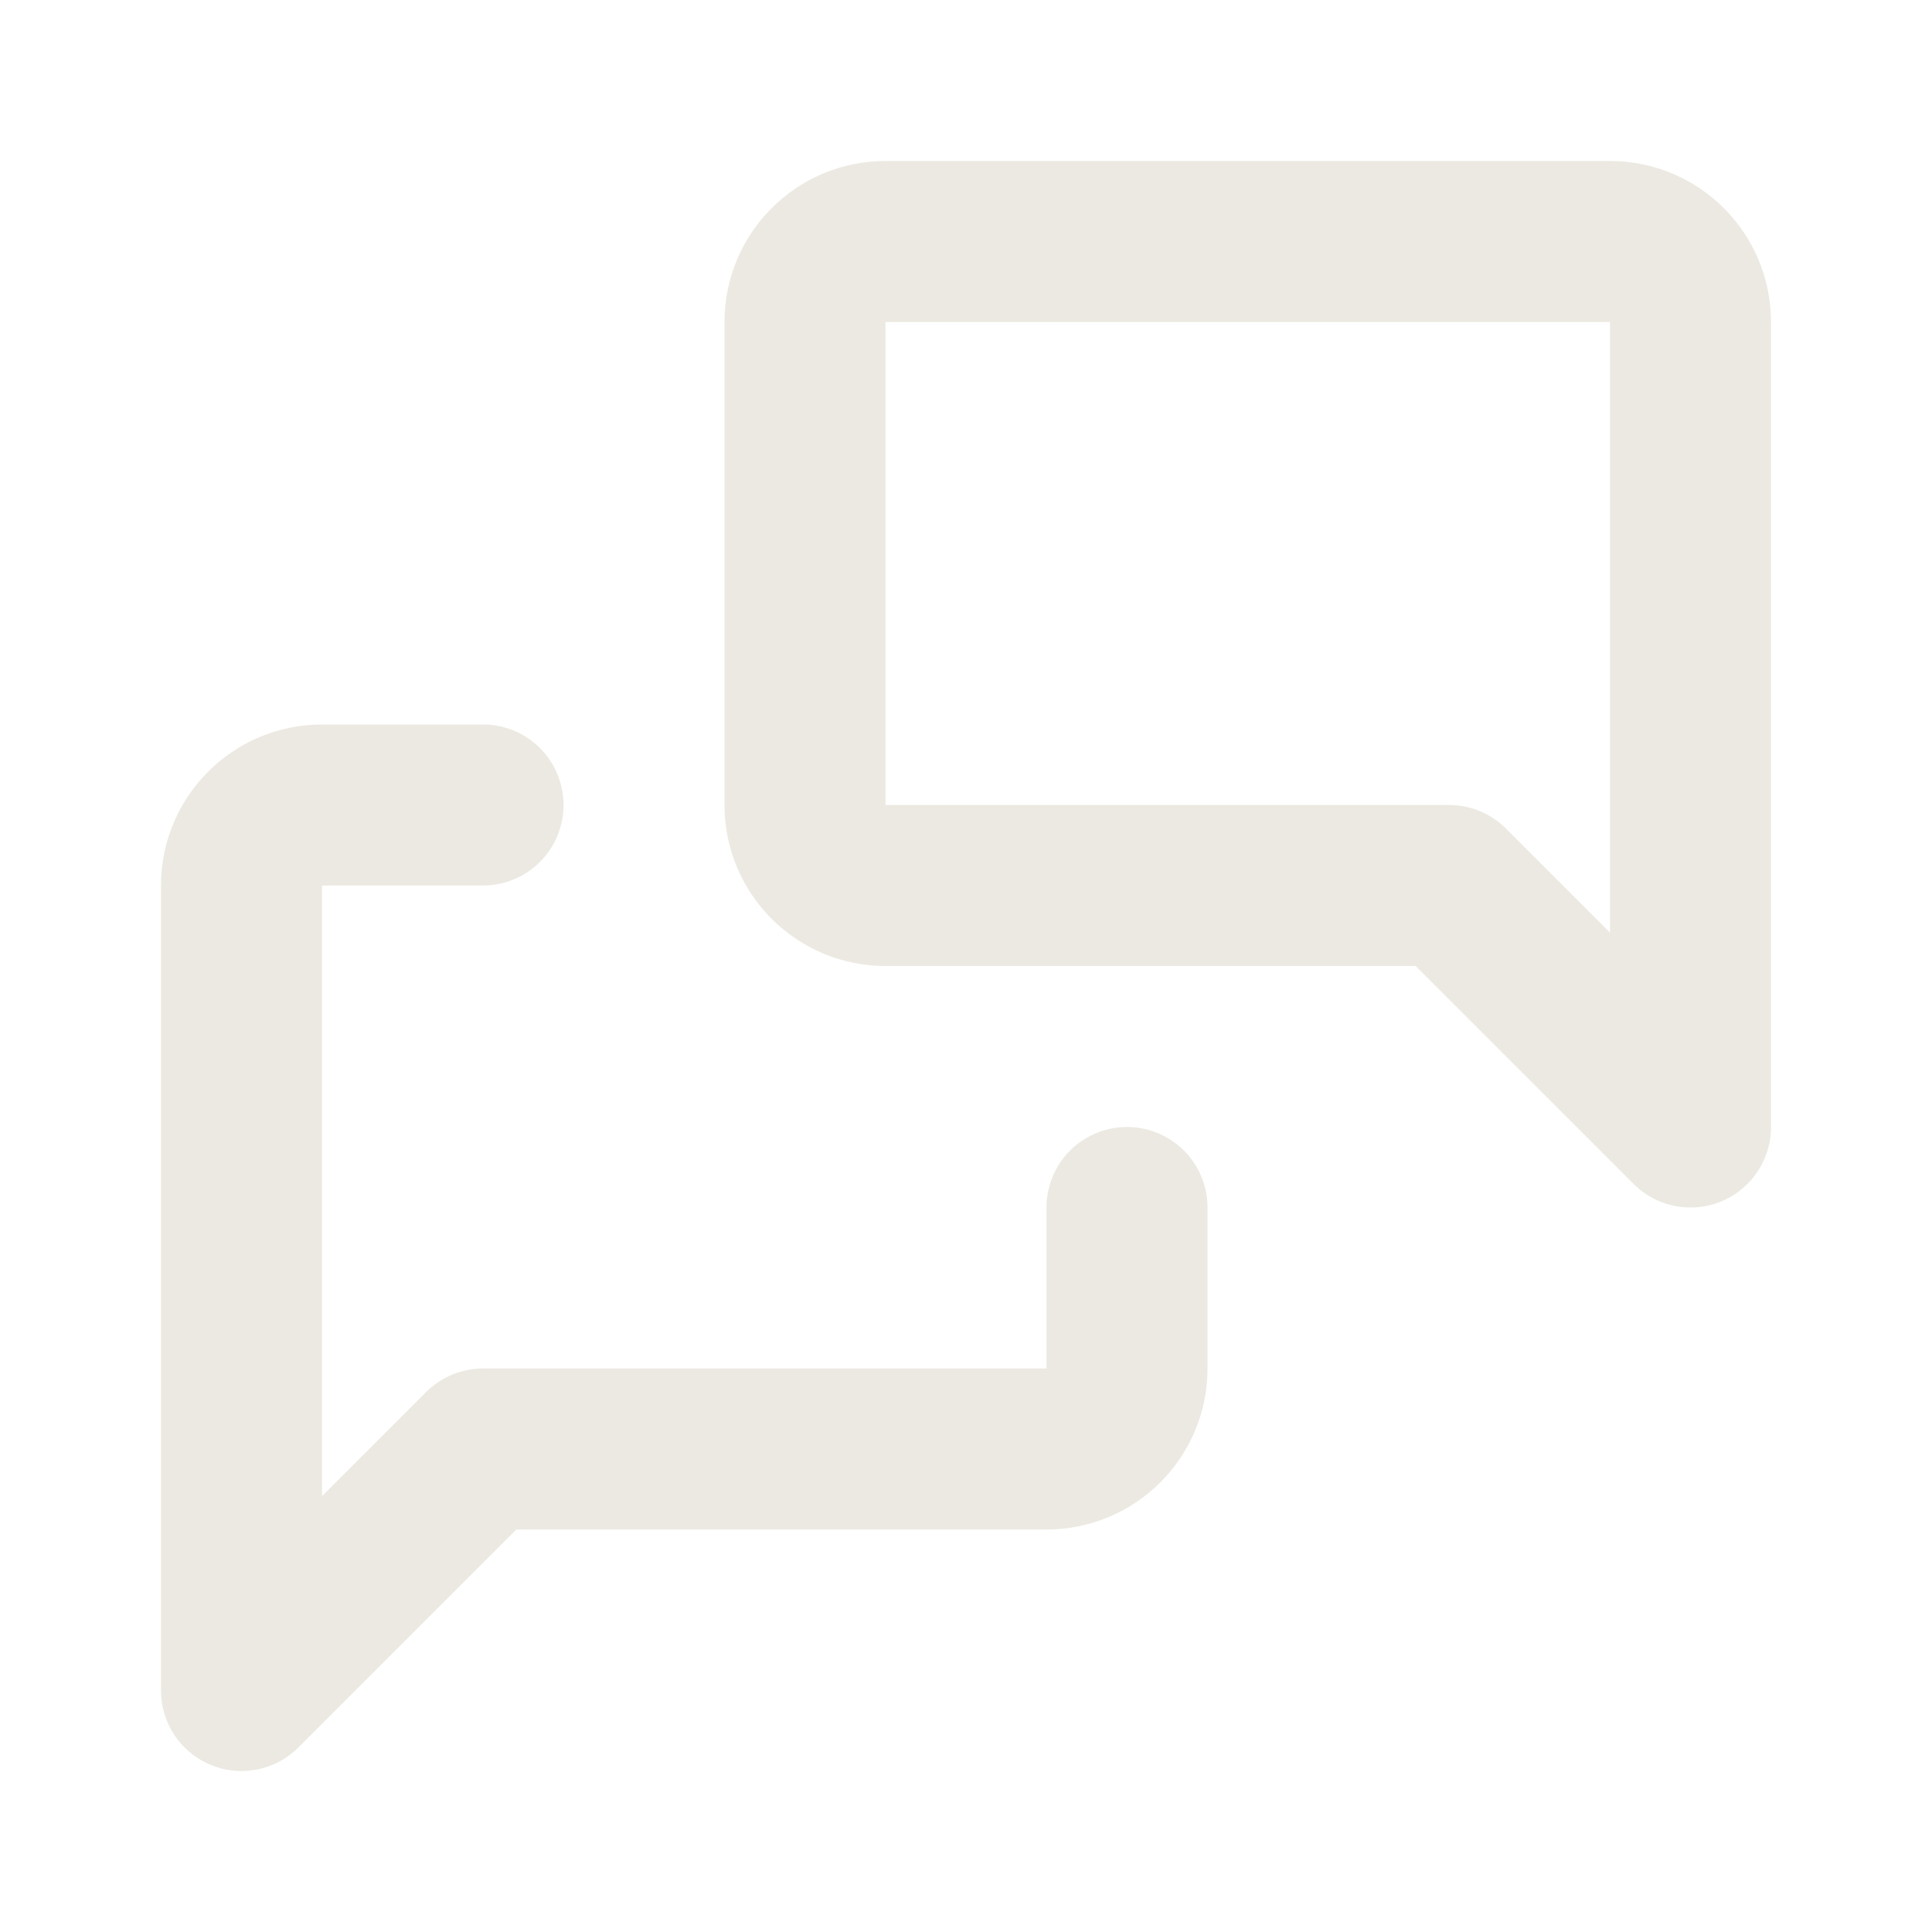
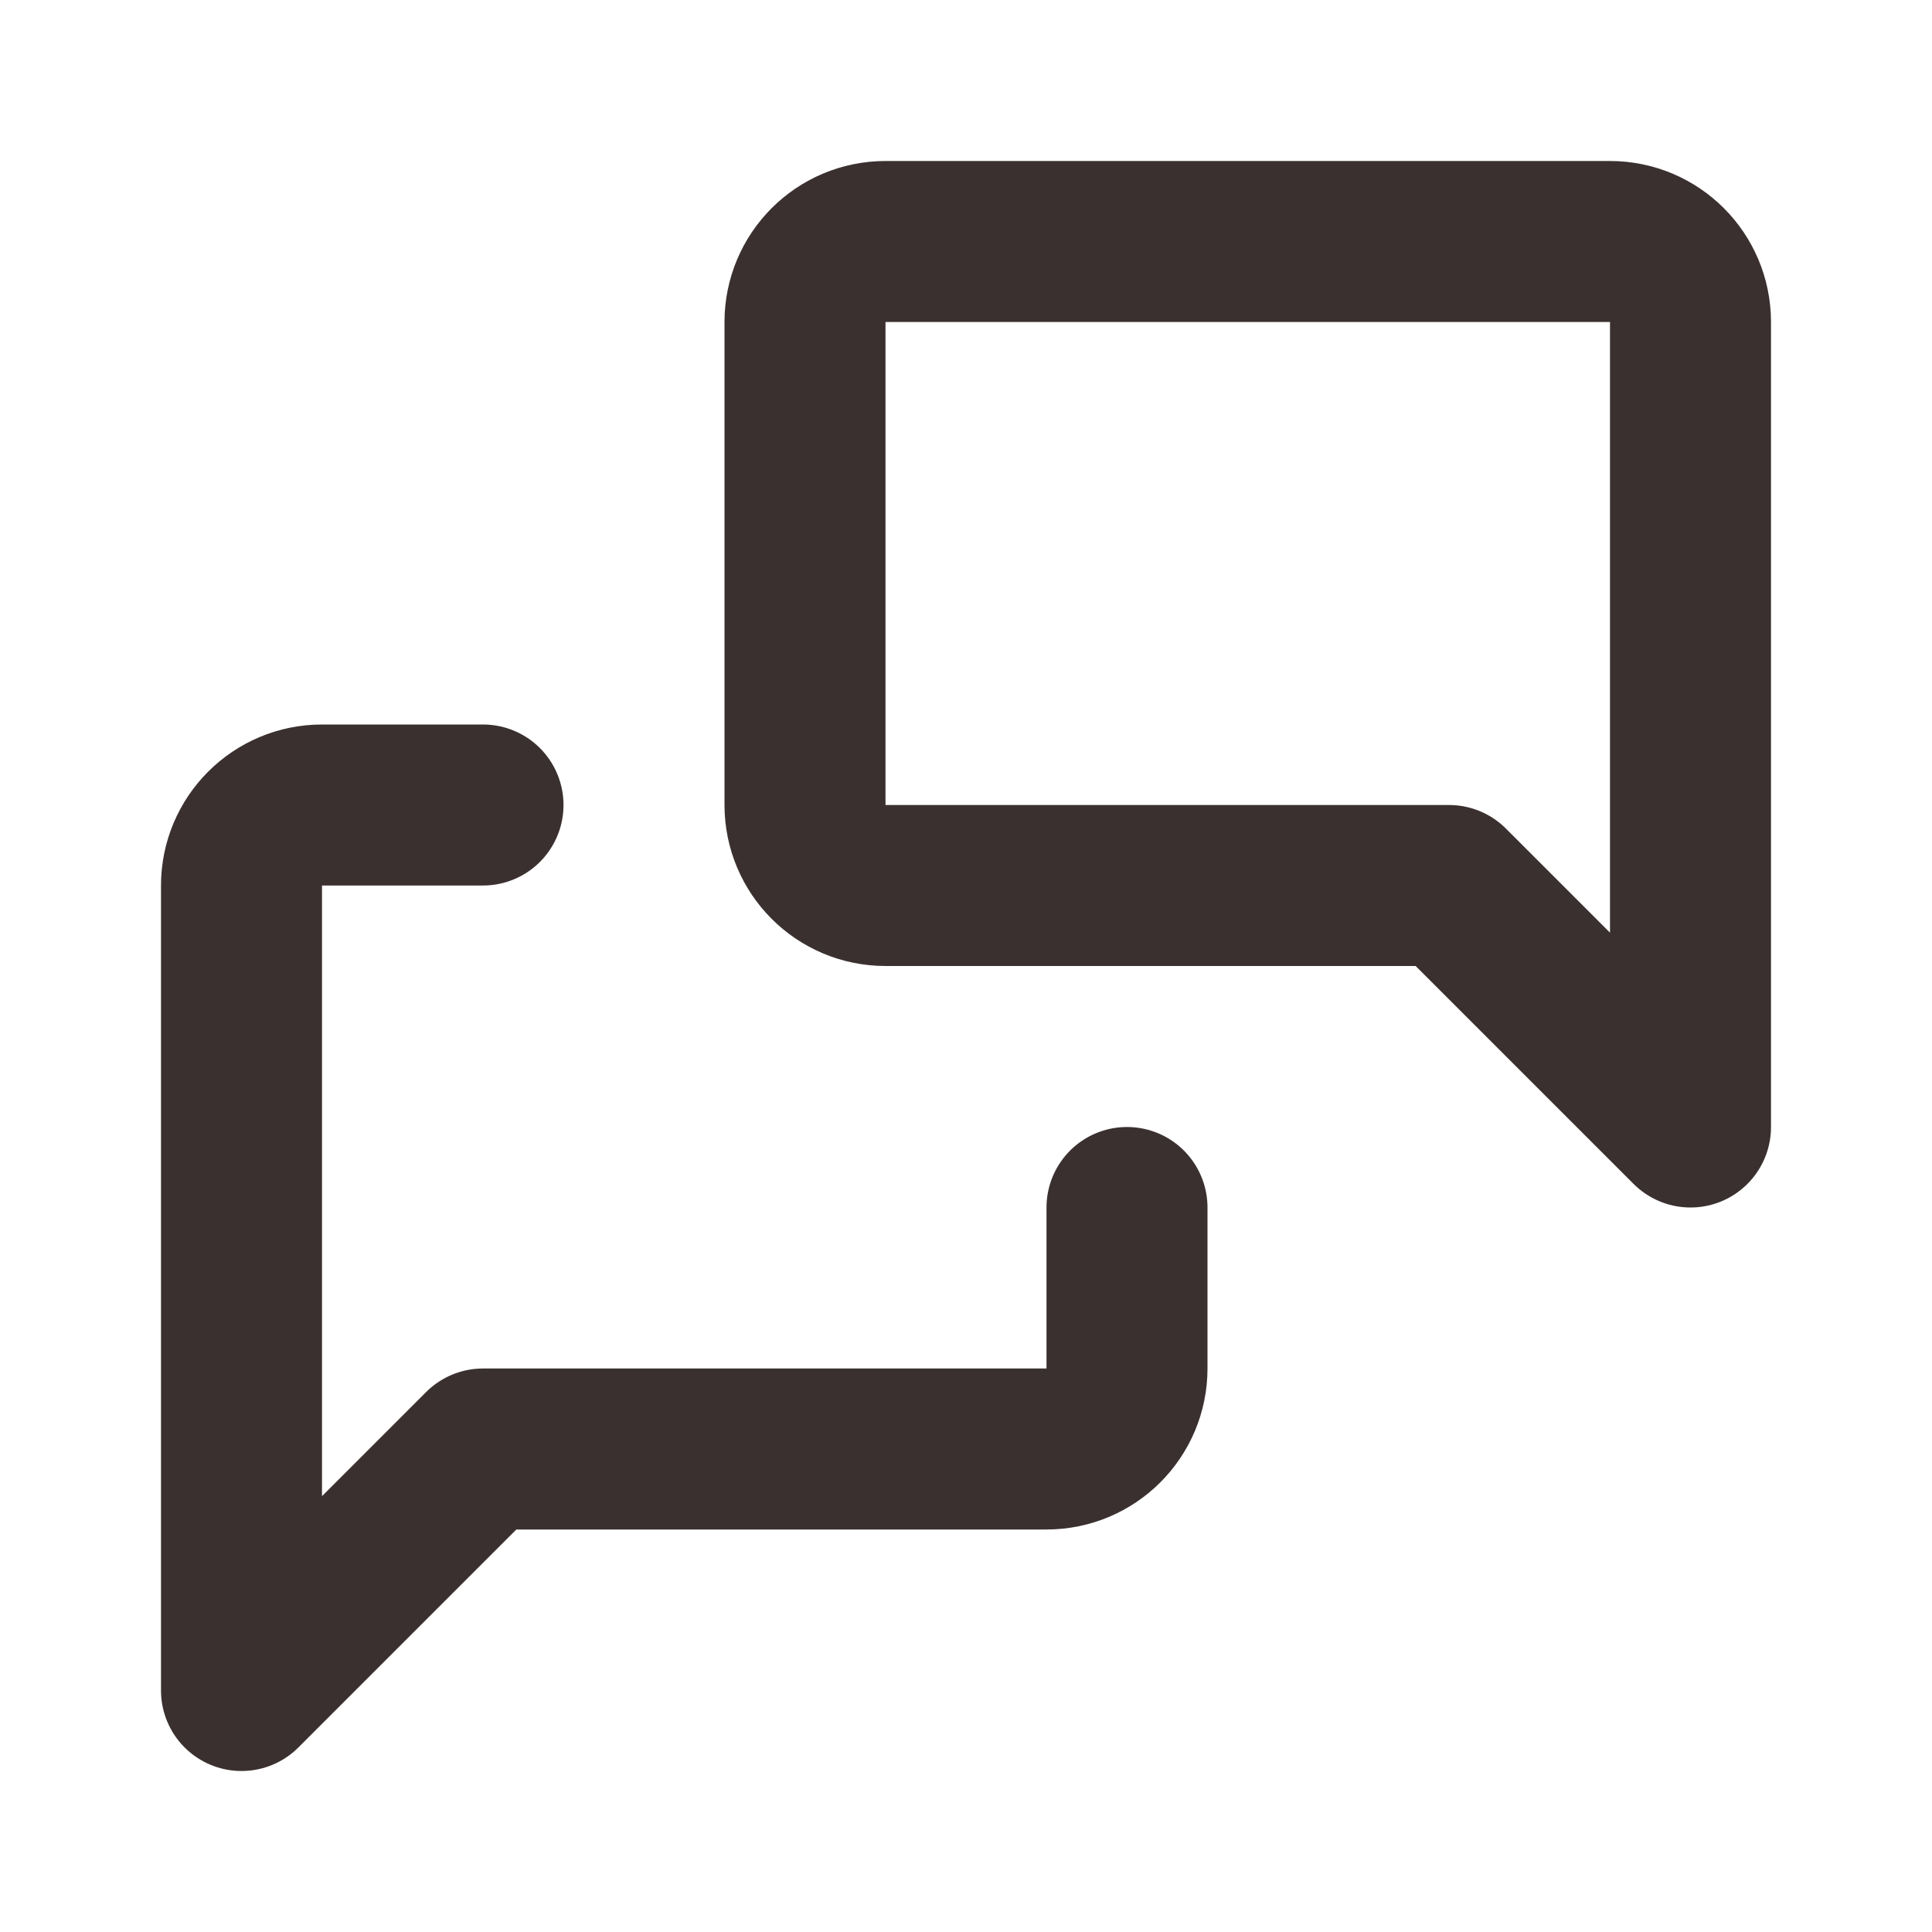
- <svg xmlns="http://www.w3.org/2000/svg" width="24" height="24" viewBox="0 0 24 24" fill="none" stroke="#ebe9e1" stroke-width="2" stroke-linecap="round" stroke-linejoin="round" class="icon icon-tabler icons-tabler-outline icon-tabler-messages">
+ <svg xmlns="http://www.w3.org/2000/svg" width="24" height="24" viewBox="0 0 24 24" fill="none" stroke="#3B3030" stroke-width="2" stroke-linecap="round" stroke-linejoin="round" class="icon icon-tabler icons-tabler-outline icon-tabler-messages">
  <path stroke="none" d="M0 0h24v24H0z" fill="none" />
  <path d="M21 14l-3 -3h-7a1 1 0 0 1 -1 -1v-6a1 1 0 0 1 1 -1h9a1 1 0 0 1 1 1v10" />
  <path d="M14 15v2a1 1 0 0 1 -1 1h-7l-3 3v-10a1 1 0 0 1 1 -1h2" />
</svg>
